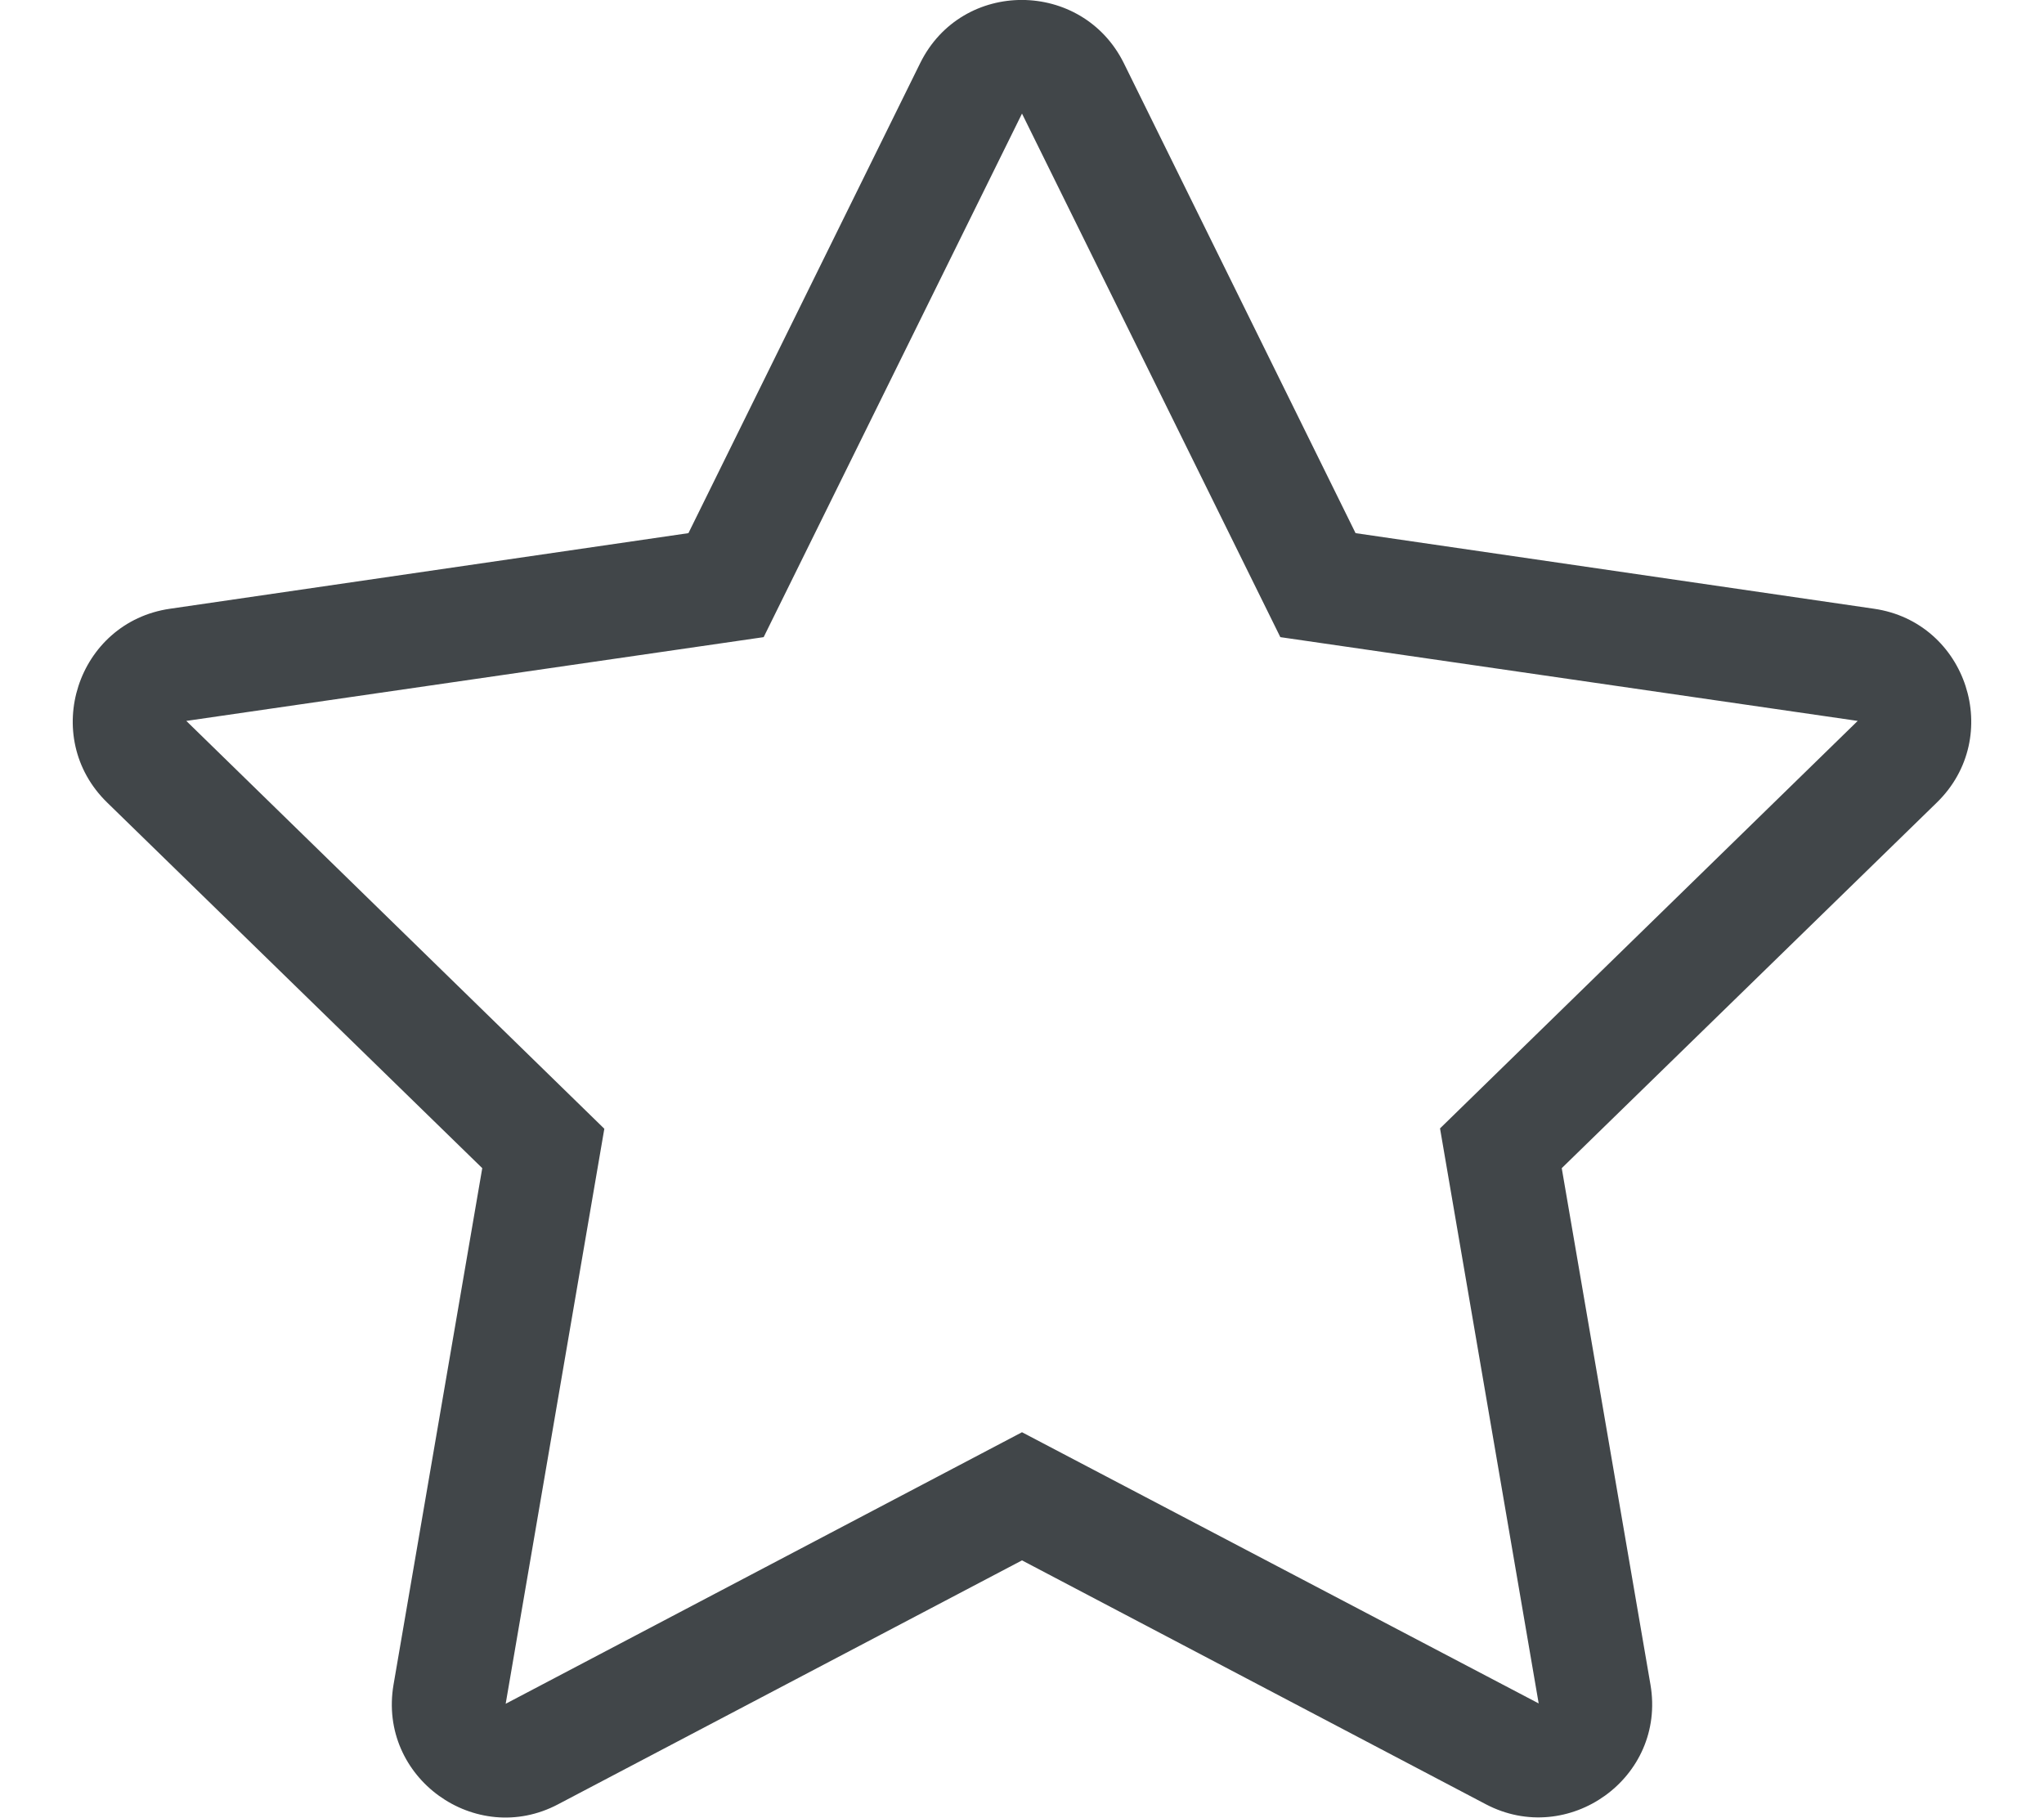
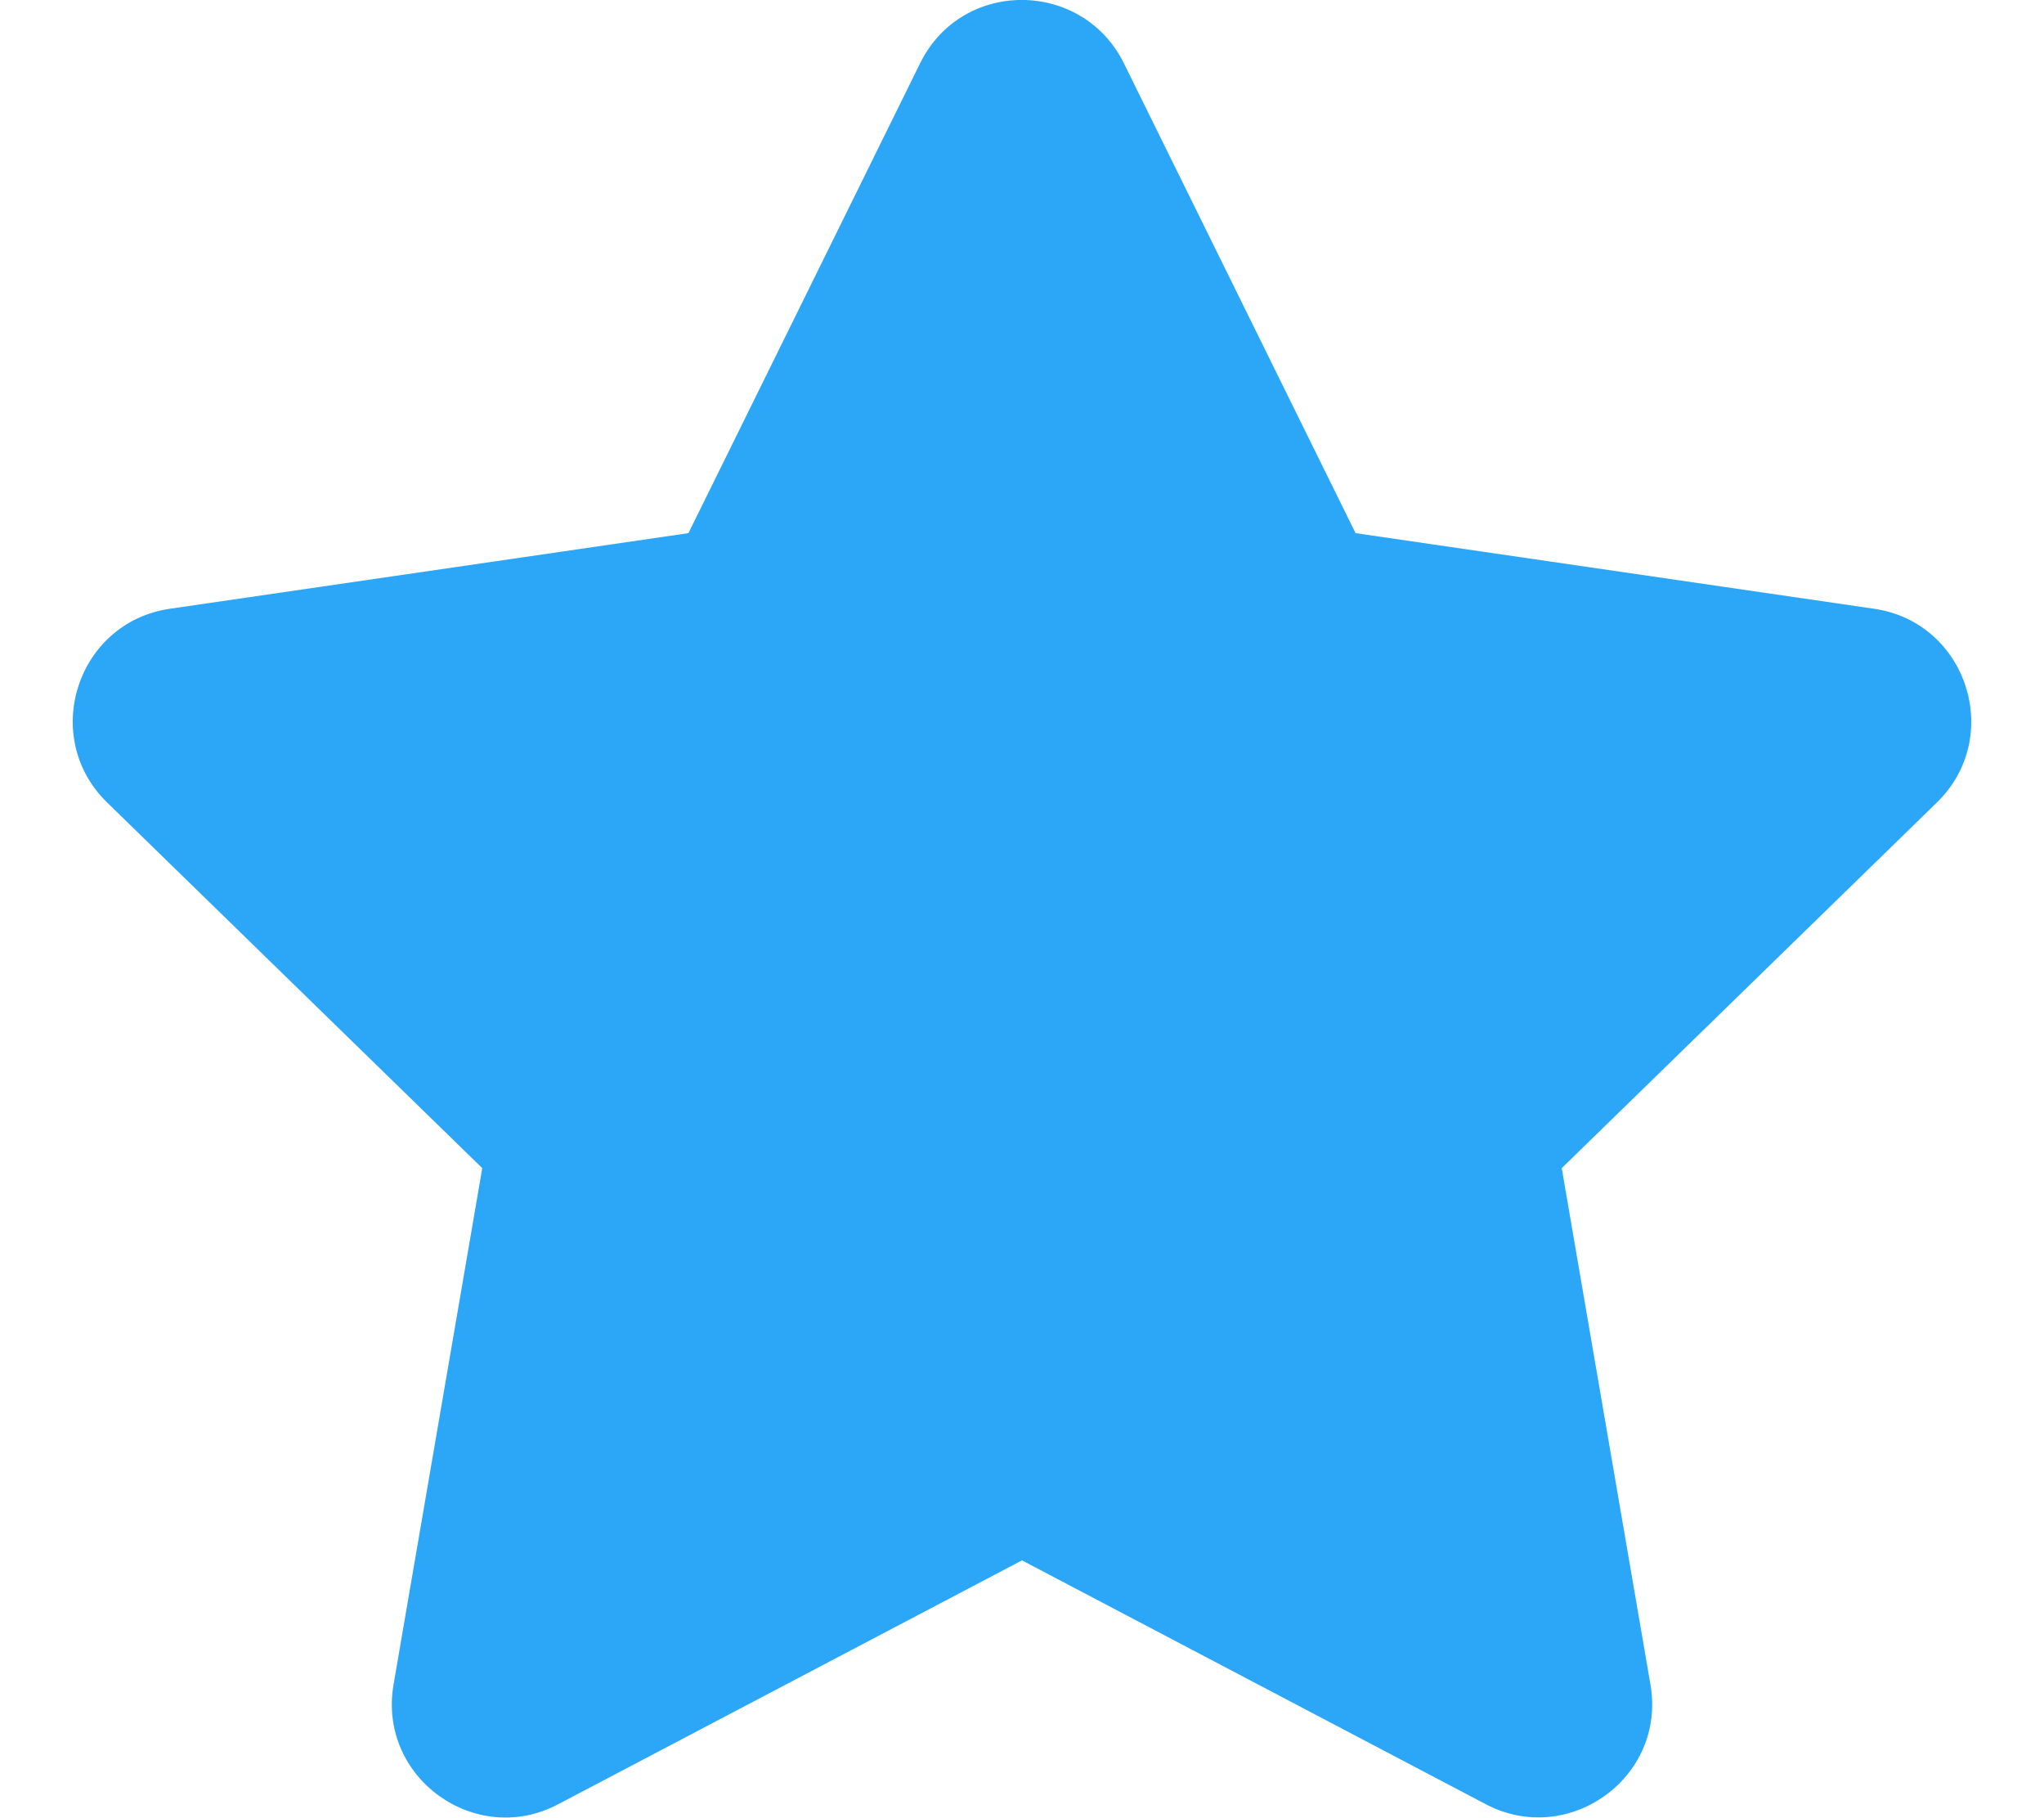
- <svg xmlns="http://www.w3.org/2000/svg" aria-hidden="true" data-prefix="fal" data-icon="star" role="img" viewBox="0 0 576 512" class="svg-inline--fa fa-star fa-w-18 fa-9x">
-   <path fill="#414649" d="M528.1 171.5L382 150.2 316.7 17.8c-11.7-23.6-45.6-23.9-57.4 0L194 150.2 47.9 171.5c-26.2 3.8-36.7 36.1-17.7 54.6l105.7 103-25 145.5c-4.5 26.3 23.2 46 46.4 33.7L288 439.6l130.7 68.7c23.2 12.2 50.9-7.4 46.4-33.7l-25-145.5 105.7-103c19-18.5 8.5-50.8-17.7-54.6zM405.8 317.9l27.8 162L288 403.5 142.5 480l27.8-162L52.5 203.1l162.7-23.6L288 32l72.8 147.5 162.7 23.6-117.7 114.8z" class="" />
+ <svg xmlns="http://www.w3.org/2000/svg" aria-hidden="true" focusable="false" data-prefix="fas" data-icon="star" role="img" viewBox="0 0 576 512" class="svg-inline--fa fa-star fa-w-18 fa-9x">
+   <path fill="#2ca7f8" d="M259.3 17.8L194 150.2 47.9 171.5c-26.2 3.8-36.7 36.1-17.7 54.6l105.7 103-25 145.5c-4.5 26.3 23.2 46 46.4 33.7L288 439.6l130.7 68.7c23.2 12.2 50.9-7.4 46.4-33.7l-25-145.5 105.7-103c19-18.5 8.5-50.8-17.7-54.6L382 150.2 316.7 17.8c-11.7-23.6-45.6-23.9-57.4 0z" class="" />
</svg>
